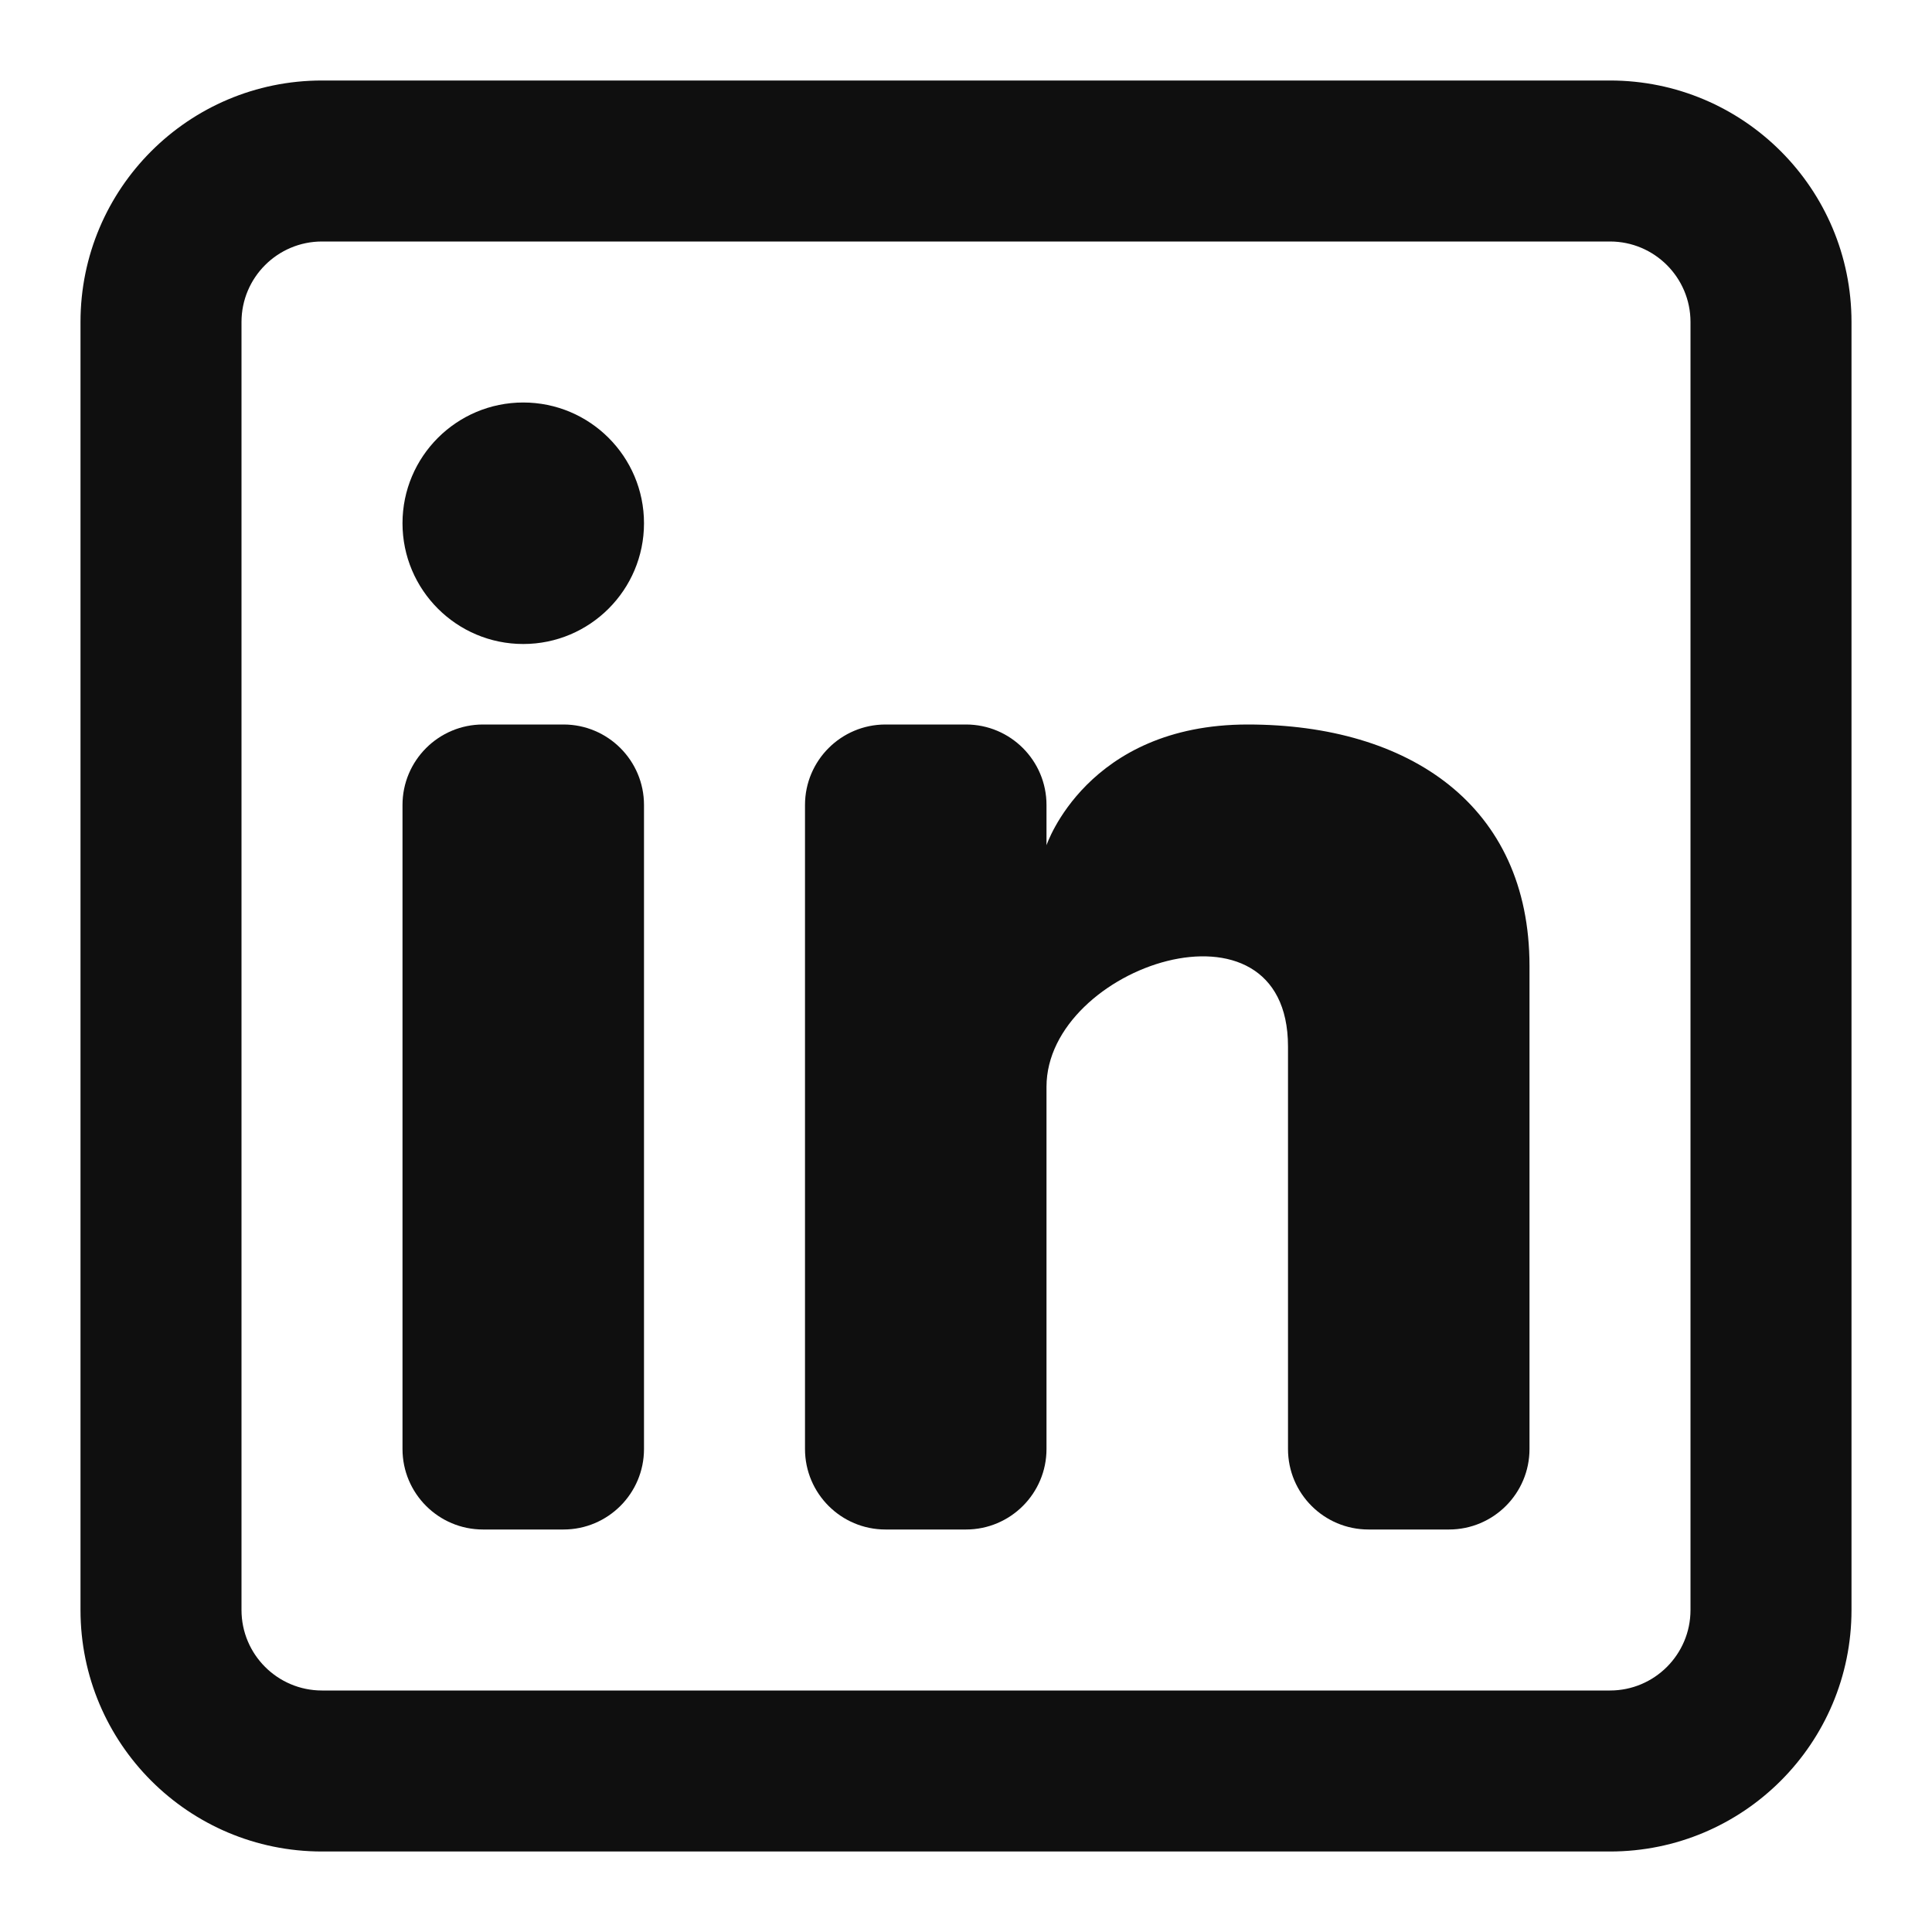
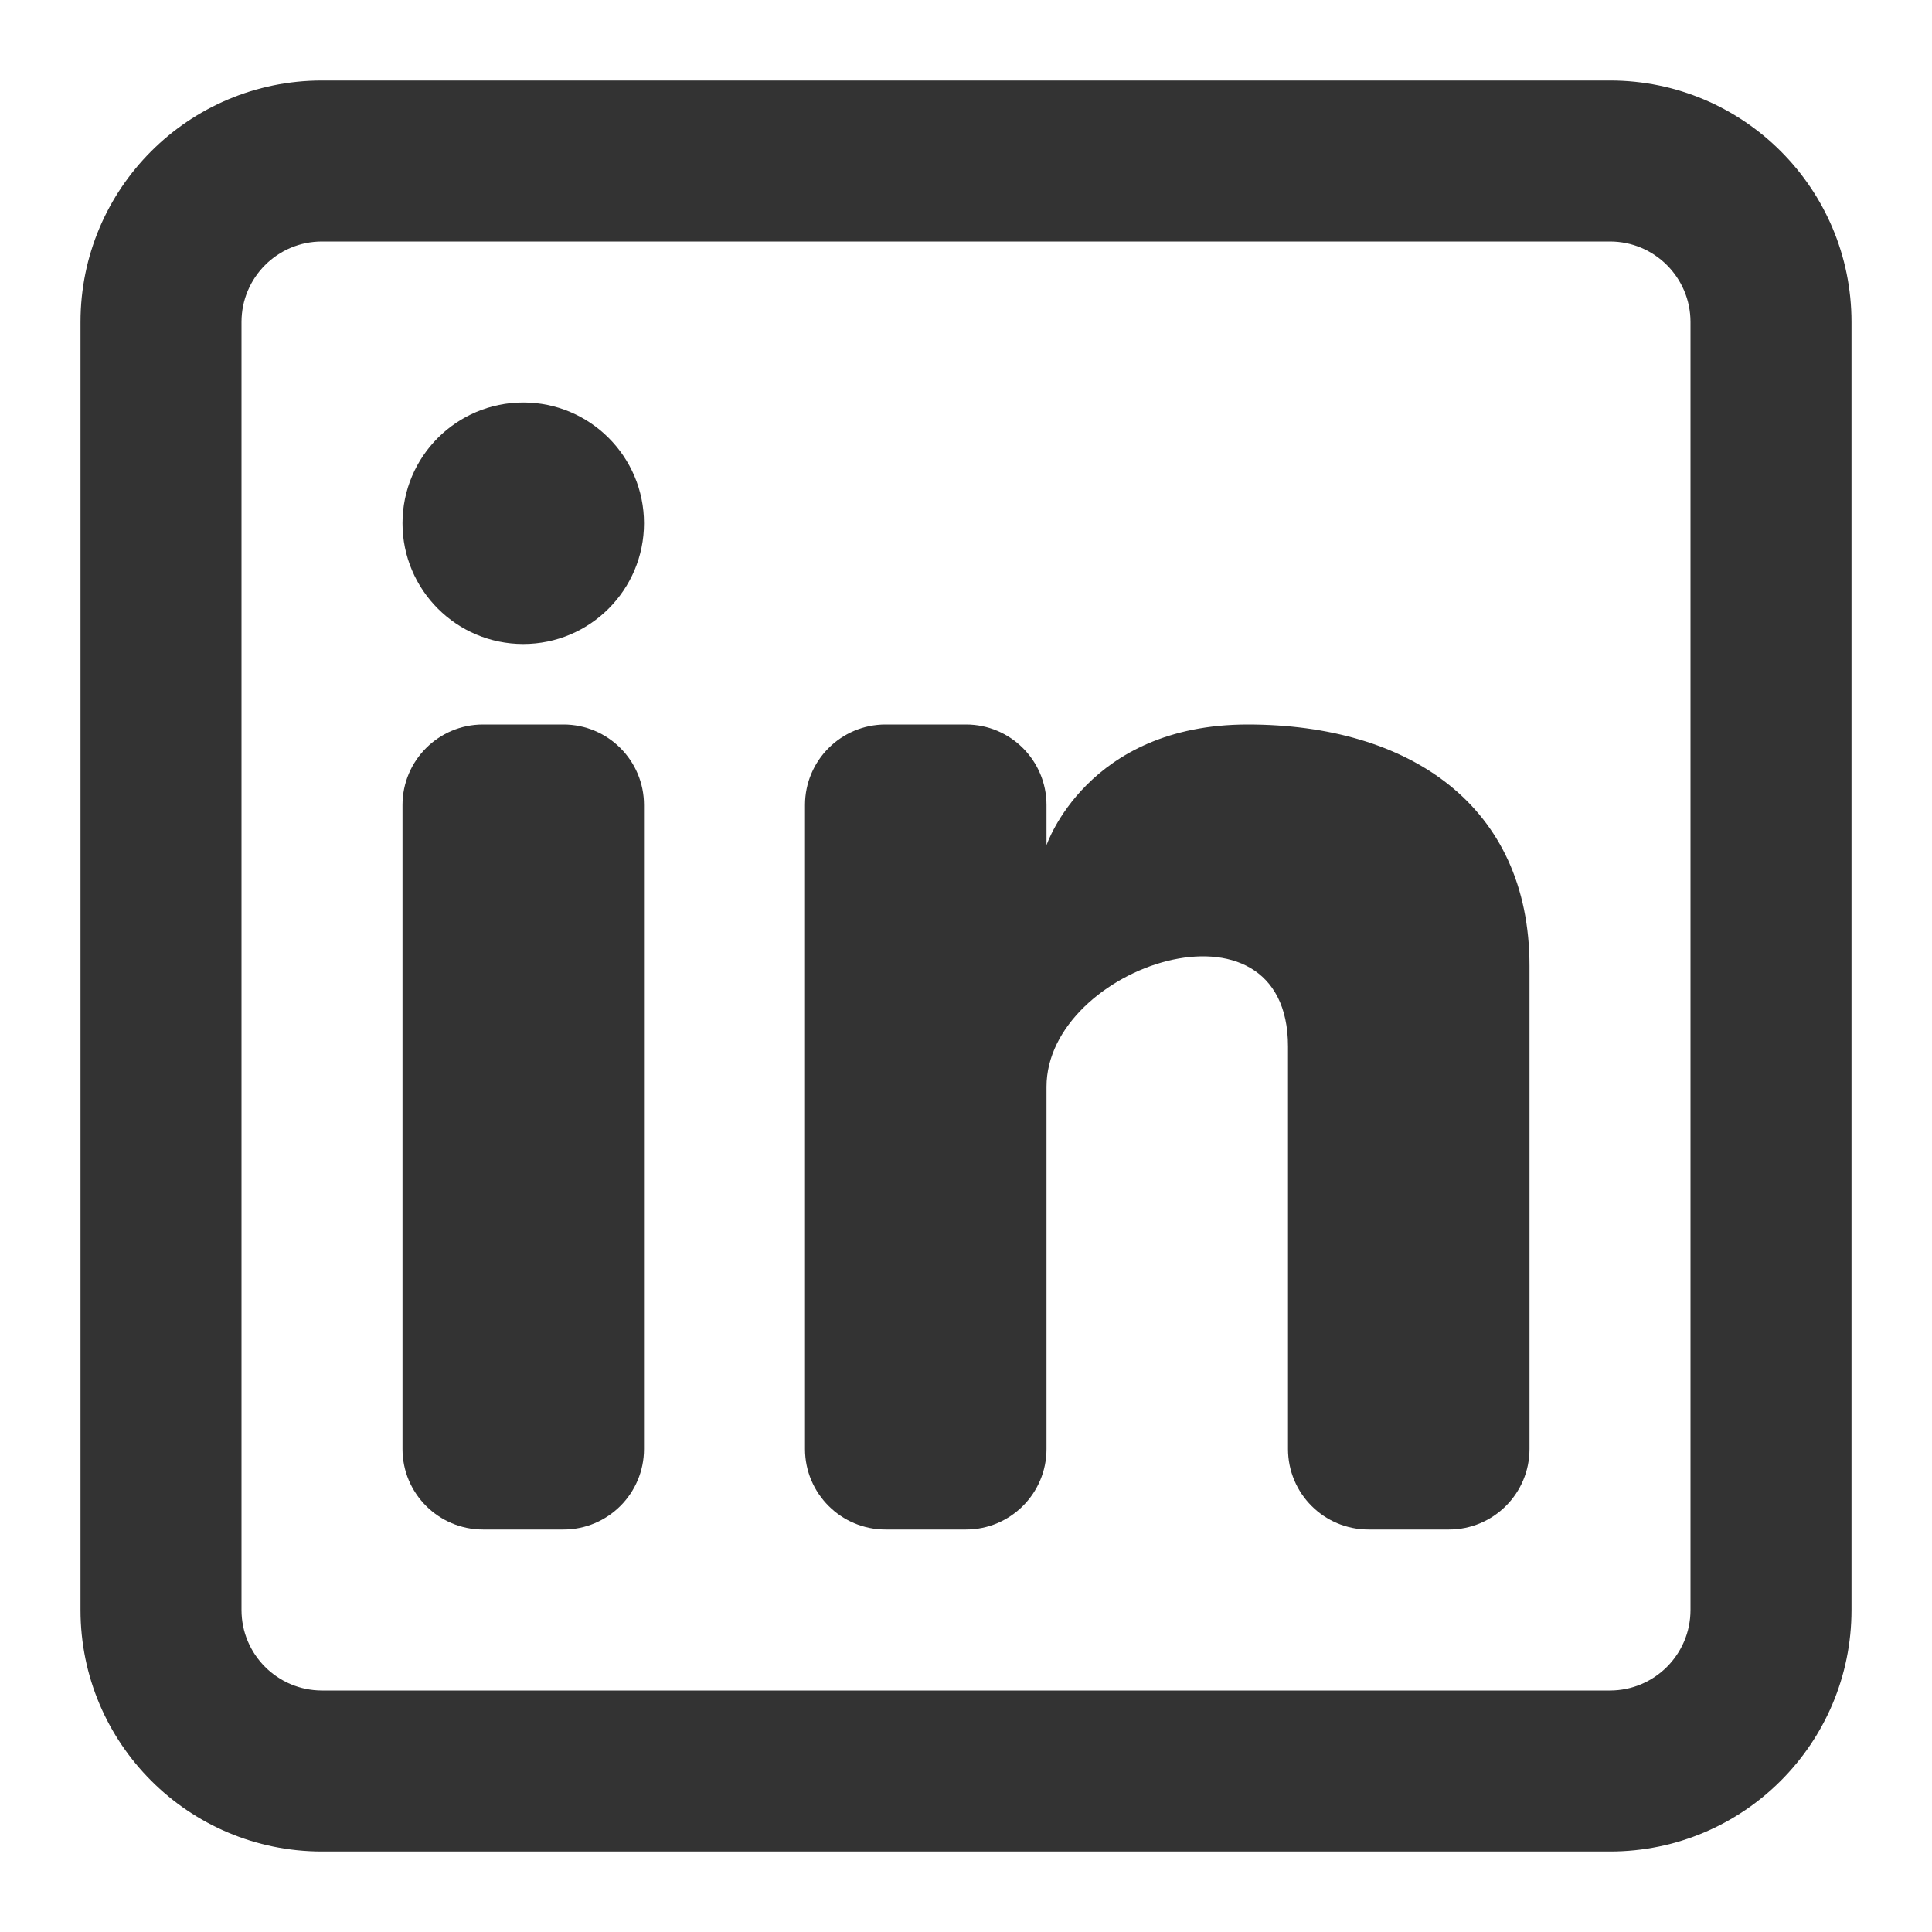
<svg xmlns="http://www.w3.org/2000/svg" width="800px" height="800px" viewBox="0 0 24 24" fill="none">
-   <path d="M6.5 8C7.328 8 8 7.328 8 6.5C8 5.672 7.328 5 6.5 5C5.672 5 5 5.672 5 6.5C5 7.328 5.672 8 6.5 8Z" fill="#0F0F0F" />
-   <path d="M5 10C5 9.448 5.448 9 6 9H7C7.552 9 8 9.448 8 10V18C8 18.552 7.552 19 7 19H6C5.448 19 5 18.552 5 18V10Z" fill="#0F0F0F" />
-   <path d="M11 19H12C12.552 19 13 18.552 13 18V13.5C13 12 16 11 16 13V18C16 18.553 16.448 19 17 19H18C18.552 19 19 18.552 19 18V12C19 10 17.5 9 15.5 9C13.5 9 13 10.5 13 10.5V10C13 9.448 12.552 9 12 9H11C10.448 9 10 9.448 10 10V18C10 18.552 10.448 19 11 19Z" fill="#0F0F0F" />
-   <path fill-rule="evenodd" clip-rule="evenodd" d="M20 1C21.657 1 23 2.343 23 4V20C23 21.657 21.657 23 20 23H4C2.343 23 1 21.657 1 20V4C1 2.343 2.343 1 4 1H20ZM20 3C20.552 3 21 3.448 21 4V20C21 20.552 20.552 21 20 21H4C3.448 21 3 20.552 3 20V4C3 3.448 3.448 3 4 3H20Z" fill="#0F0F0F" />
+   <path d="M6.5 8C7.328 8 8 7.328 8 6.5C8 5.672 7.328 5 6.5 5C5.672 5 5 5.672 5 6.5C5 7.328 5.672 8 6.5 8Z" fill="#333" />
+   <path d="M5 10C5 9.448 5.448 9 6 9H7C7.552 9 8 9.448 8 10V18C8 18.552 7.552 19 7 19H6C5.448 19 5 18.552 5 18V10Z" fill="#333" />
+   <path d="M11 19H12C12.552 19 13 18.552 13 18V13.5C13 12 16 11 16 13V18C16 18.553 16.448 19 17 19H18C18.552 19 19 18.552 19 18V12C19 10 17.5 9 15.5 9C13.5 9 13 10.5 13 10.5V10C13 9.448 12.552 9 12 9H11C10.448 9 10 9.448 10 10V18C10 18.552 10.448 19 11 19Z" fill="#333" />
+   <path fill-rule="evenodd" clip-rule="evenodd" d="M20 1C21.657 1 23 2.343 23 4V20C23 21.657 21.657 23 20 23H4C2.343 23 1 21.657 1 20V4C1 2.343 2.343 1 4 1H20ZM20 3C20.552 3 21 3.448 21 4V20C21 20.552 20.552 21 20 21H4C3.448 21 3 20.552 3 20V4C3 3.448 3.448 3 4 3H20Z" fill="#333" />
</svg>
